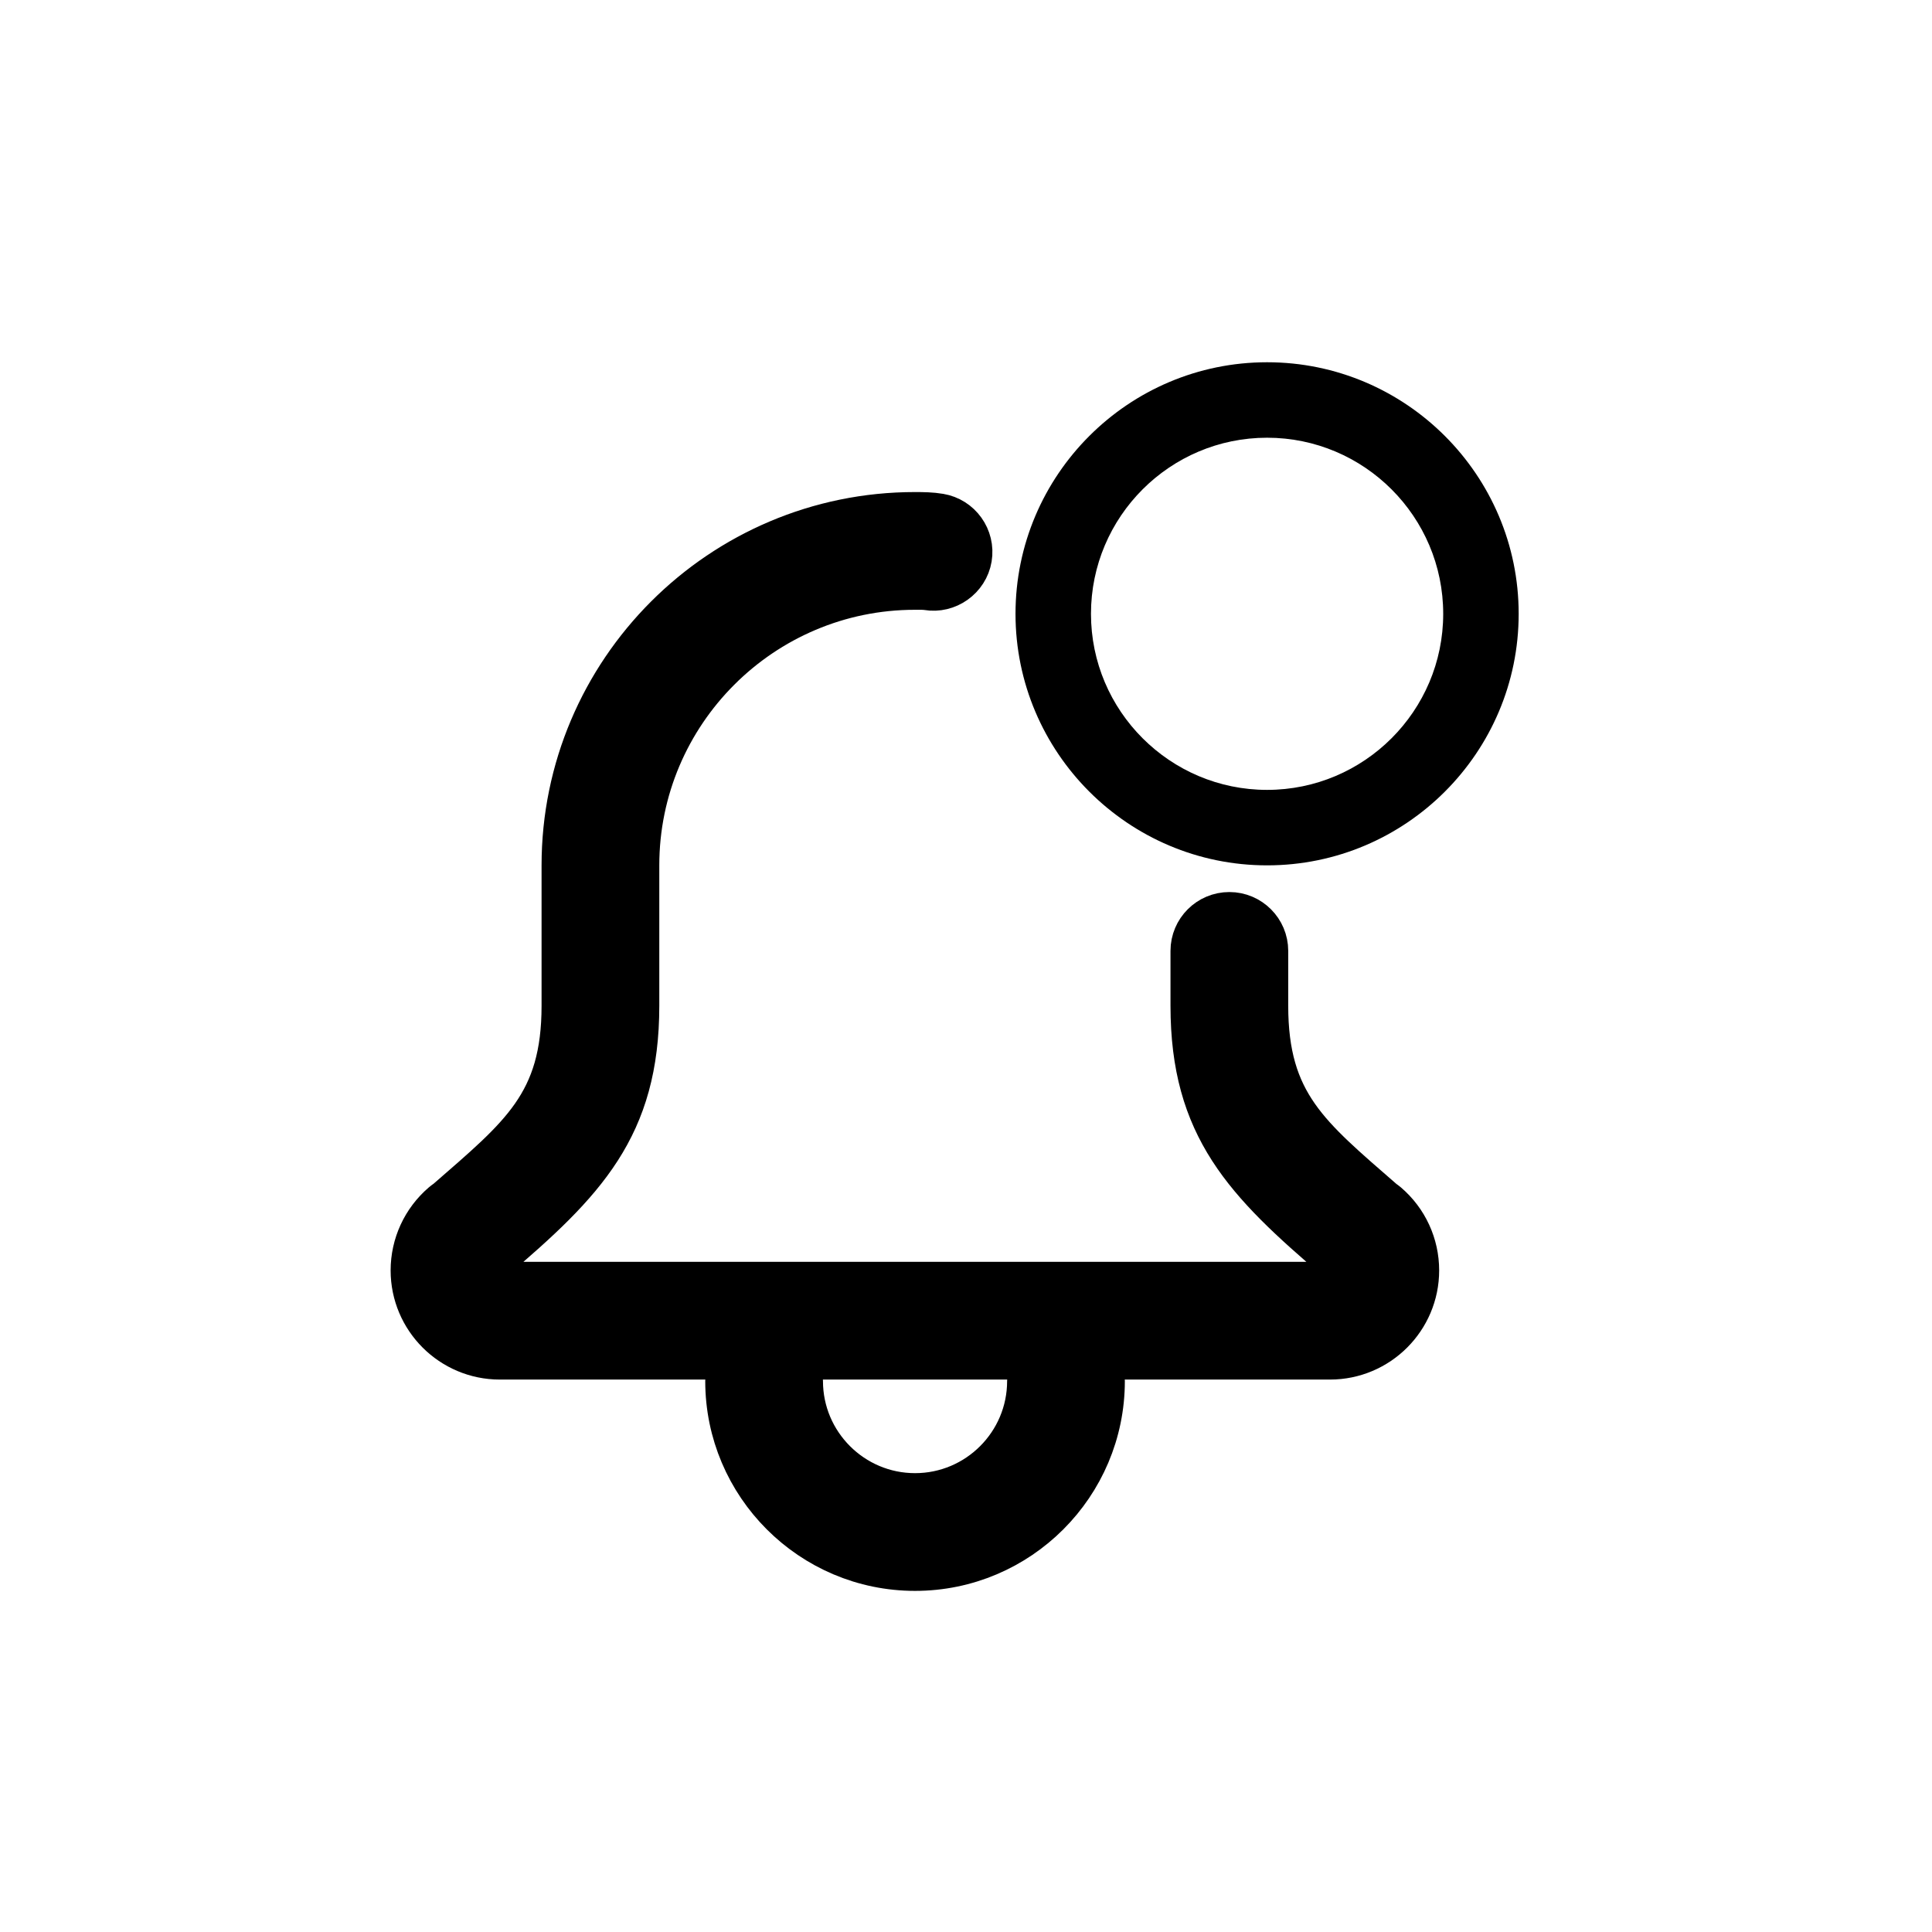
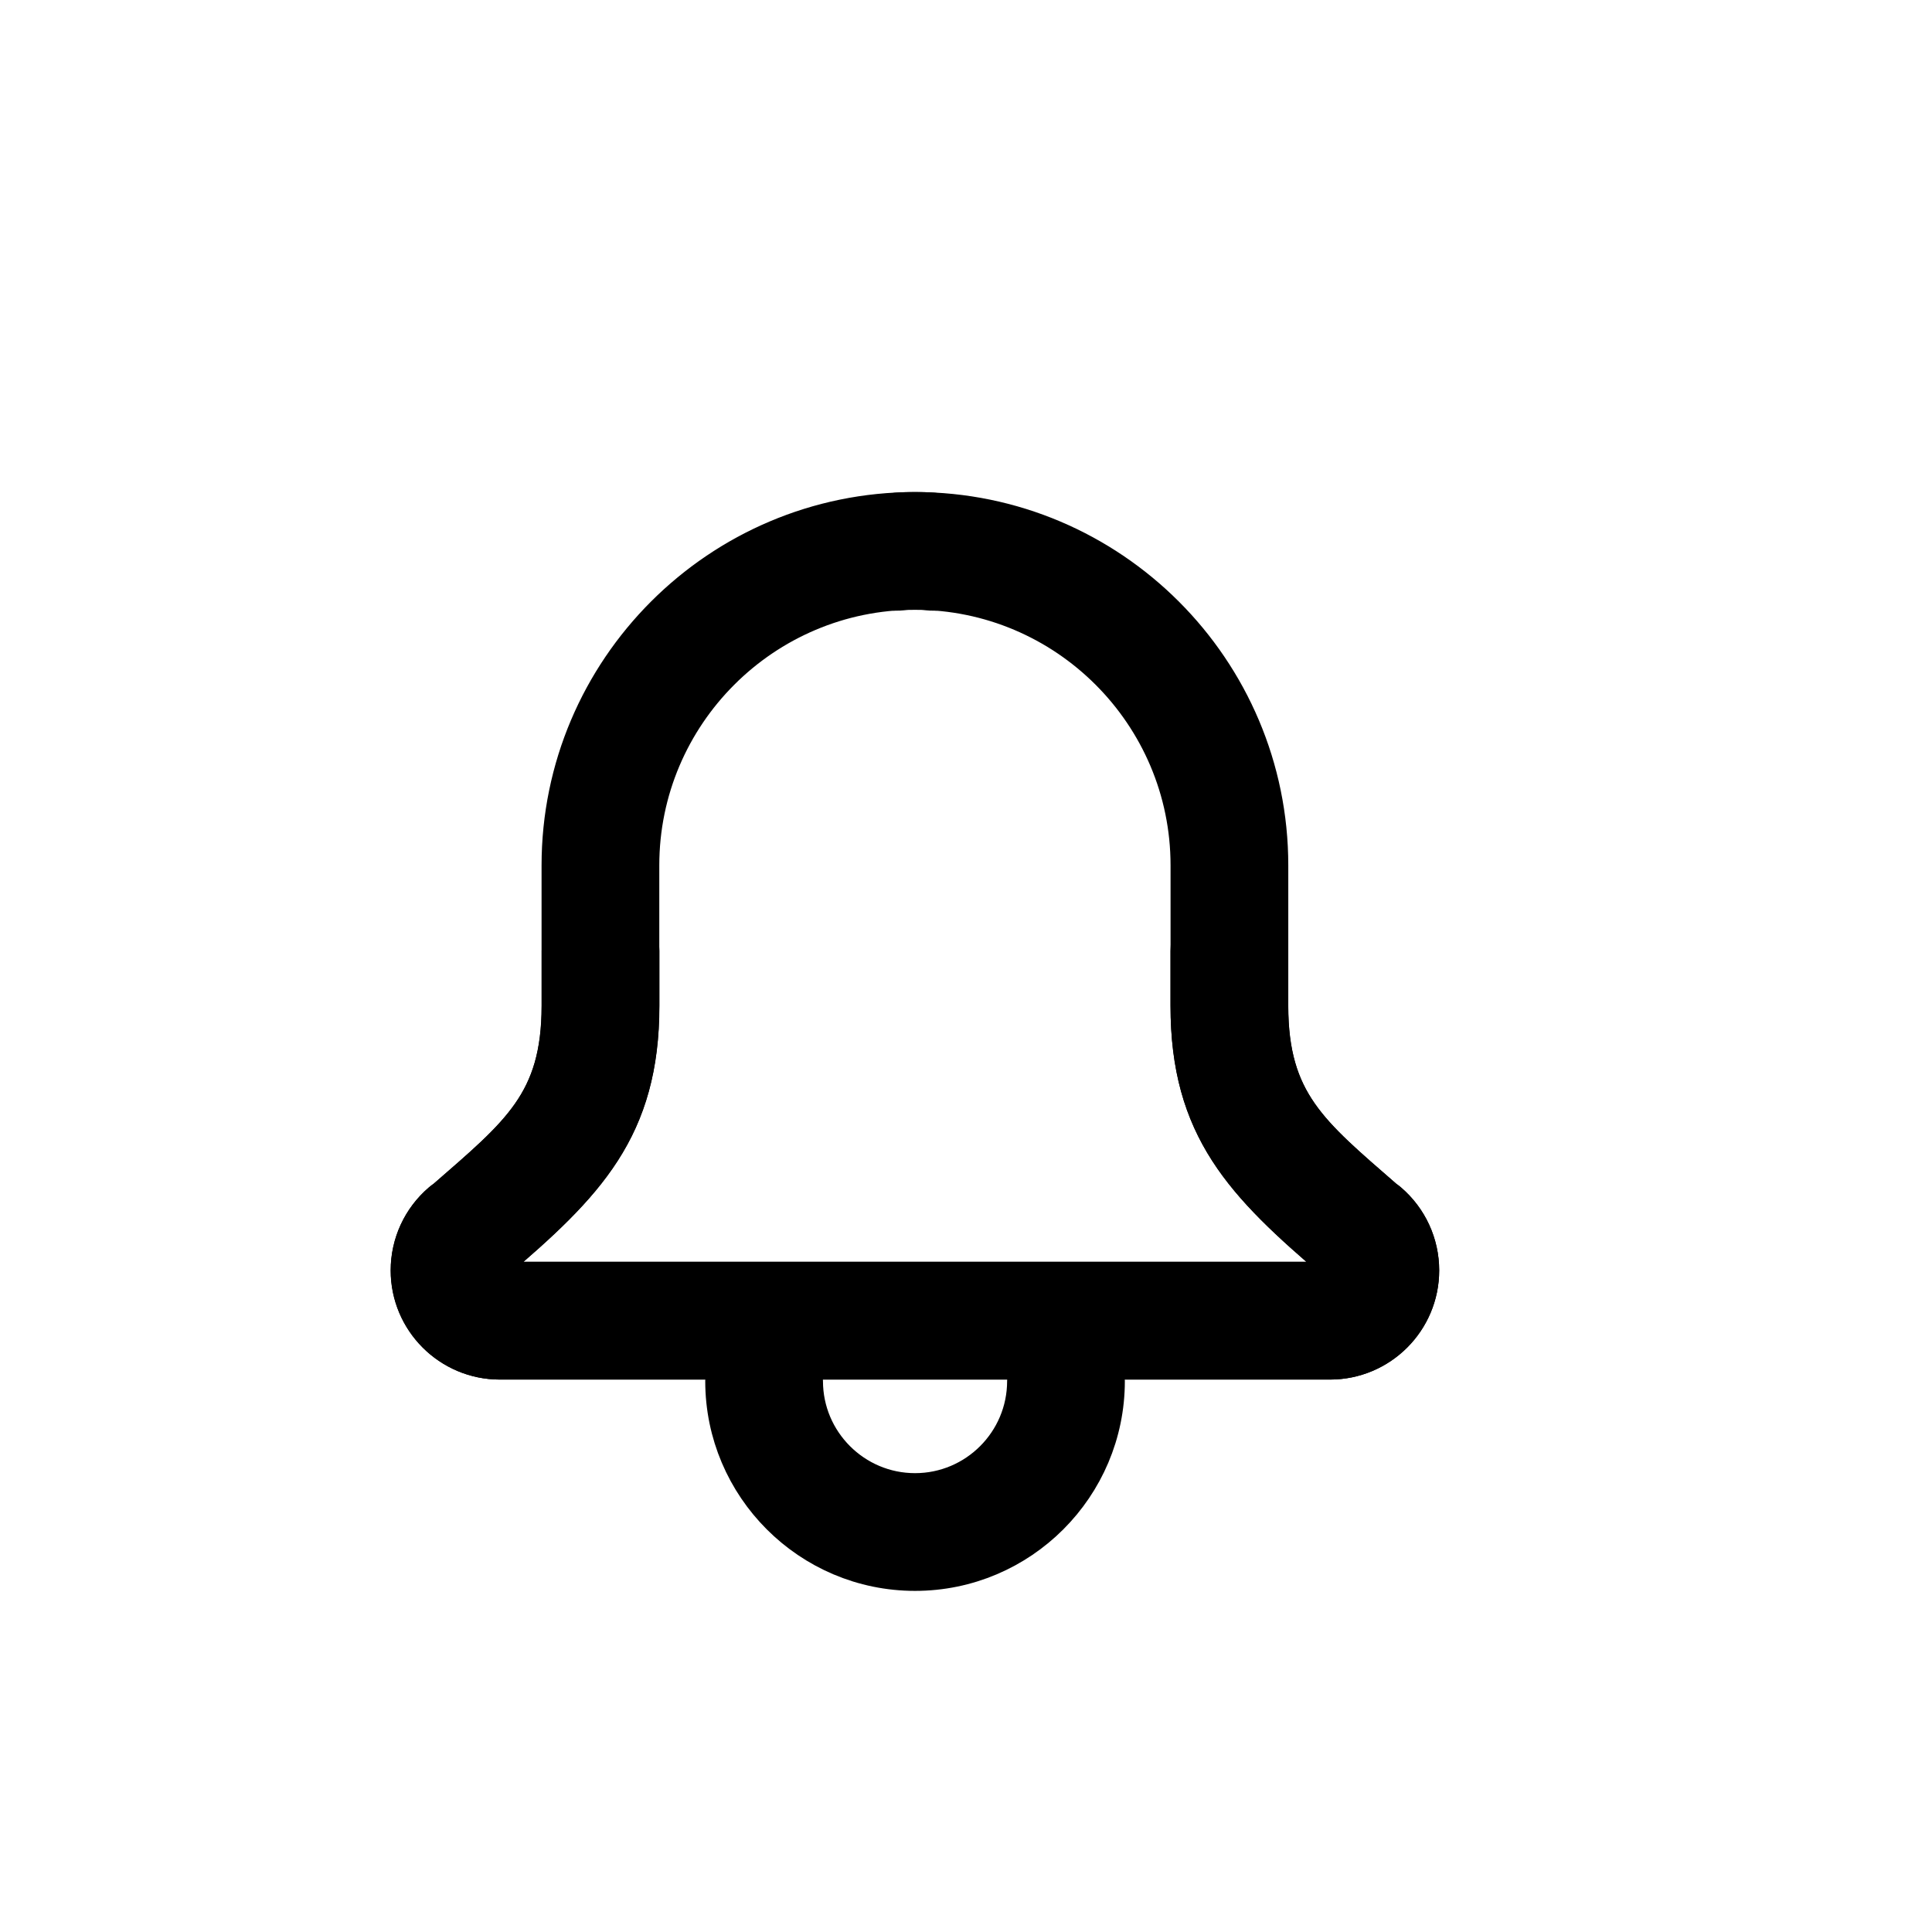
<svg xmlns="http://www.w3.org/2000/svg" width="32" height="32" viewBox="0 0 32 32" fill="none">
  <path d="M15.156 26C13.434 26 12.031 24.598 12.031 22.875C12.031 22.53 12.311 22.25 12.656 22.25C13.001 22.25 13.281 22.53 13.281 22.875C13.281 23.909 14.123 24.75 15.156 24.75C16.19 24.75 17.031 23.909 17.031 22.875C17.031 22.53 17.311 22.25 17.656 22.25C18.001 22.25 18.281 22.53 18.281 22.875C18.281 24.598 16.879 26 15.156 26Z" fill="currentColor" stroke="currentColor" stroke-width="0.7" />
+   <path d="M8.28 22.5H22.03C22.834 22.5 23.488 21.846 23.488 21.042C23.488 20.615 23.302 20.211 22.978 19.933C22.957 19.915 22.935 19.898 22.912 19.883C21.688 18.816 20.988 18.28 20.988 16.658V14.333C20.988 11.117 18.371 8.5 15.155 8.5C15.022 8.5 14.877 8.502 14.744 8.525C14.403 8.582 14.173 8.904 14.23 9.244C14.287 9.584 14.615 9.814 14.949 9.757C15.016 9.747 15.089 9.75 15.155 9.75C17.681 9.75 19.738 11.806 19.738 14.333V16.658C19.738 18.672 20.621 19.577 22.157 20.884C22.17 20.894 22.181 20.903 22.194 20.913C22.217 20.941 22.238 20.984 22.238 21.042C22.238 21.155 22.143 21.25 22.03 21.25H8.28C8.167 21.25 8.072 21.155 8.072 21.042C8.072 20.983 8.093 20.941 8.117 20.913C8.129 20.903 8.14 20.894 8.152 20.884C9.69 19.576 10.572 18.672 10.572 16.658V15.75C10.572 15.405 10.292 15.125 9.947 15.125C9.602 15.125 9.322 15.405 9.322 15.75V16.658C9.322 18.281 8.621 18.817 7.396 19.886C7.373 19.901 7.352 19.917 7.332 19.934C7.007 20.211 6.822 20.615 6.822 21.042C6.822 21.846 7.476 22.5 8.28 22.5Z" fill="currentColor" stroke="currentColor" stroke-width="0.7" />
  <path d="M22.029 22.5H8.279C7.474 22.5 6.82 21.846 6.82 21.042C6.82 20.615 7.006 20.211 7.33 19.933C7.351 19.915 7.374 19.898 7.397 19.883C8.62 18.816 9.32 18.28 9.32 16.658V14.333C9.32 11.117 11.938 8.5 15.154 8.5C15.287 8.5 15.431 8.502 15.565 8.525C15.905 8.582 16.135 8.904 16.079 9.244C16.022 9.584 15.694 9.814 15.359 9.757C15.293 9.747 15.22 9.75 15.154 9.75C12.627 9.75 10.57 11.806 10.57 14.333V16.658C10.57 18.672 9.688 19.577 8.151 20.884C8.139 20.894 8.128 20.903 8.114 20.913C8.092 20.941 8.07 20.984 8.07 21.042C8.07 21.155 8.165 21.25 8.279 21.25H22.029C22.142 21.25 22.237 21.155 22.237 21.042C22.237 20.983 22.215 20.941 22.192 20.913C22.18 20.903 22.169 20.894 22.156 20.884C20.619 19.576 19.737 18.672 19.737 16.658V15.75C19.737 15.405 20.017 15.125 20.362 15.125C20.707 15.125 20.987 15.405 20.987 15.75V16.658C20.987 18.281 21.688 18.817 22.913 19.886C22.935 19.901 22.957 19.917 22.977 19.934C23.301 20.211 23.487 20.615 23.487 21.042C23.487 21.846 22.833 22.5 22.029 22.5Z" fill="currentColor" stroke="currentColor" stroke-width="0.7" />
-   <mask id="path-3-inside-1_9_21794" fill="transparent">
-     <path d="M20.987 14.333C18.689 14.333 16.82 12.464 16.82 10.167C16.82 7.869 18.689 6 20.987 6C23.285 6 25.154 7.869 25.154 10.167C25.154 12.464 23.285 14.333 20.987 14.333ZM20.987 7.25C19.379 7.25 18.07 8.558 18.07 10.167C18.07 11.775 19.379 13.083 20.987 13.083C22.595 13.083 23.904 11.775 23.904 10.167C23.904 8.558 22.595 7.25 20.987 7.25Z" />
-   </mask>
-   <path d="M20.987 14.333C18.689 14.333 16.82 12.464 16.82 10.167C16.82 7.869 18.689 6 20.987 6C23.285 6 25.154 7.869 25.154 10.167C25.154 12.464 23.285 14.333 20.987 14.333ZM20.987 7.25C19.379 7.25 18.07 8.558 18.07 10.167C18.07 11.775 19.379 13.083 20.987 13.083C22.595 13.083 23.904 11.775 23.904 10.167C23.904 8.558 22.595 7.25 20.987 7.25Z" fill="currentColor" />
-   <path d="M20.987 8.778C21.758 8.778 22.376 9.396 22.376 10.167H11.265C11.265 15.533 15.621 19.889 20.987 19.889V8.778ZM22.376 10.167C22.376 10.937 21.758 11.556 20.987 11.556V0.444C15.621 0.444 11.265 4.801 11.265 10.167H22.376ZM20.987 11.556C20.216 11.556 19.598 10.937 19.598 10.167H30.709C30.709 4.801 26.353 0.444 20.987 0.444V11.556ZM19.598 10.167C19.598 9.396 20.216 8.778 20.987 8.778V19.889C26.353 19.889 30.709 15.533 30.709 10.167H19.598ZM20.987 1.694C16.31 1.694 12.515 5.49 12.515 10.167H23.626C23.626 11.627 22.447 12.806 20.987 12.806V1.694ZM12.515 10.167C12.515 14.843 16.311 18.639 20.987 18.639V7.528C22.447 7.528 23.626 8.707 23.626 10.167H12.515ZM20.987 18.639C25.664 18.639 29.459 14.843 29.459 10.167H18.348C18.348 8.707 19.527 7.528 20.987 7.528V18.639ZM29.459 10.167C29.459 5.49 25.664 1.694 20.987 1.694V12.806C19.527 12.806 18.348 11.626 18.348 10.167H29.459Z" fill="currentColor" mask="url(#path-3-inside-1_9_21794)" />
-   <path d="M19.948 12V11.646L21.042 10.513C21.159 10.39 21.255 10.282 21.331 10.19C21.407 10.096 21.465 10.007 21.503 9.923C21.541 9.839 21.559 9.749 21.559 9.655C21.559 9.547 21.534 9.455 21.484 9.377C21.433 9.298 21.364 9.237 21.277 9.195C21.19 9.152 21.091 9.131 20.982 9.131C20.866 9.131 20.765 9.154 20.679 9.202C20.593 9.249 20.526 9.316 20.48 9.402C20.434 9.488 20.41 9.589 20.41 9.705H19.945C19.945 9.508 19.99 9.336 20.081 9.189C20.171 9.042 20.295 8.928 20.453 8.847C20.611 8.765 20.79 8.723 20.991 8.723C21.194 8.723 21.373 8.764 21.528 8.845C21.684 8.925 21.805 9.034 21.892 9.173C21.98 9.311 22.023 9.467 22.023 9.64C22.023 9.76 22.001 9.878 21.956 9.992C21.912 10.107 21.834 10.235 21.724 10.376C21.613 10.516 21.459 10.686 21.263 10.886L20.62 11.558V11.582H22.076V12H19.948Z" fill="transparent" />
</svg>
